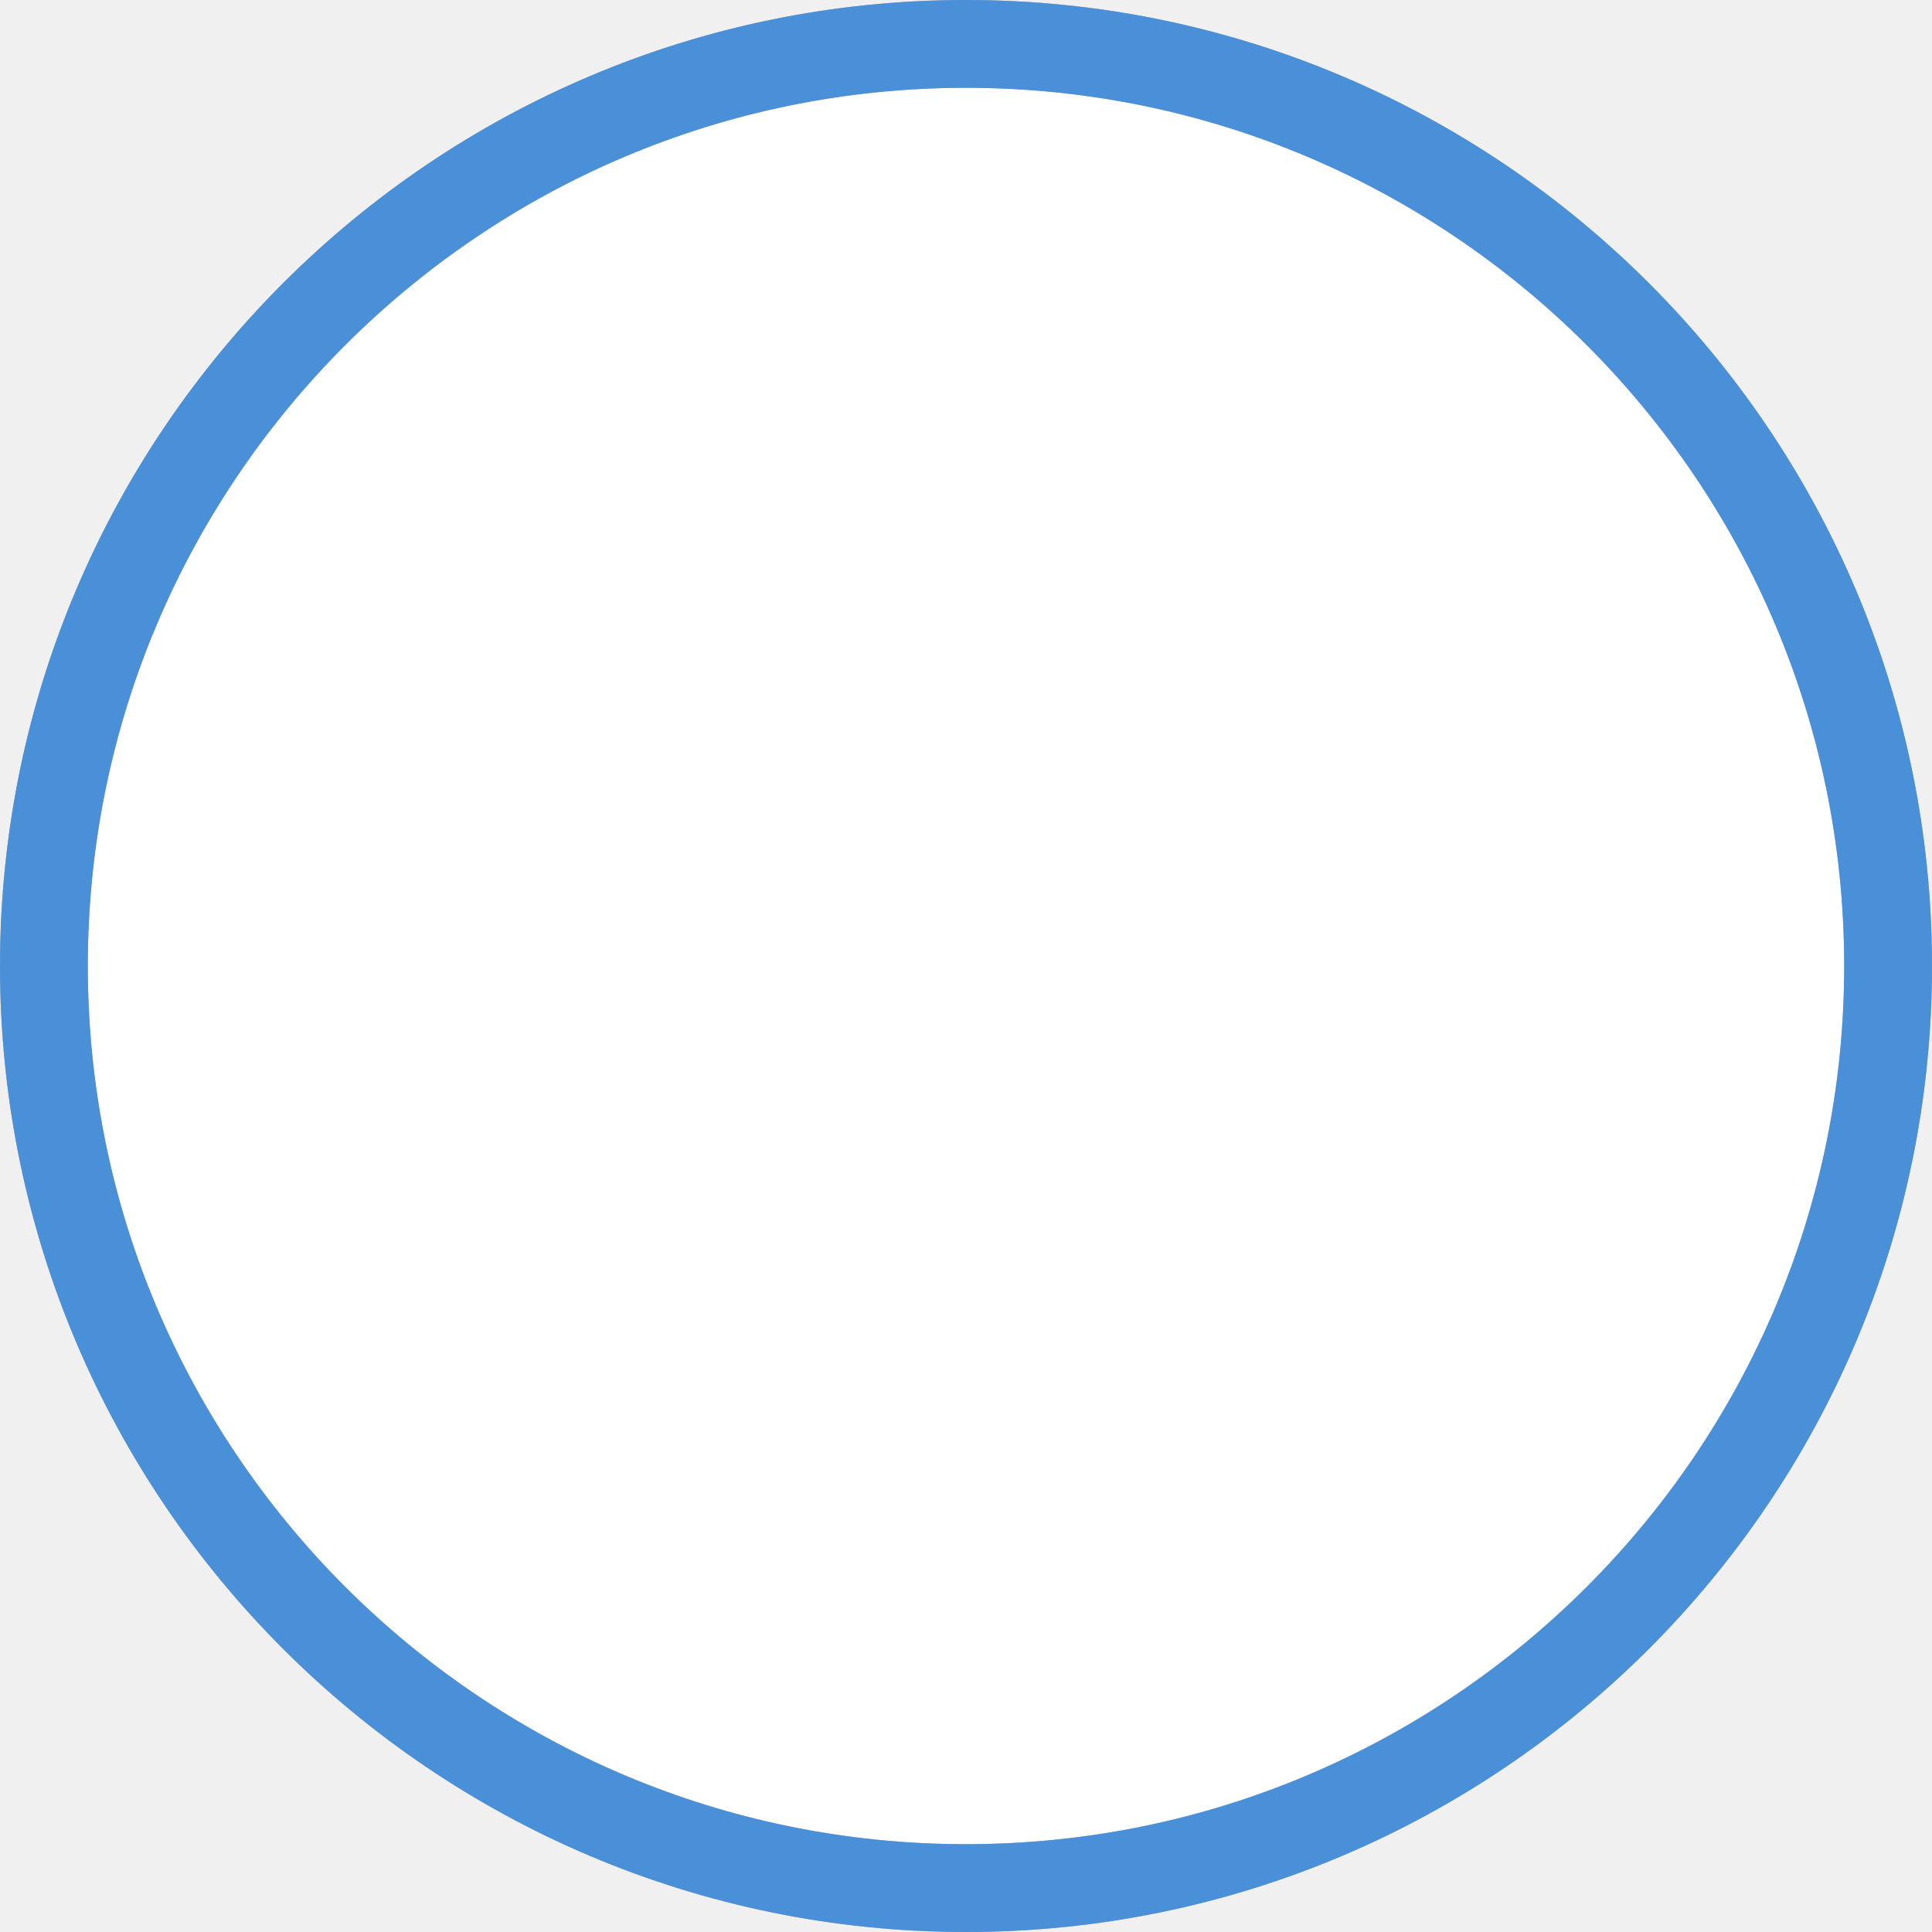
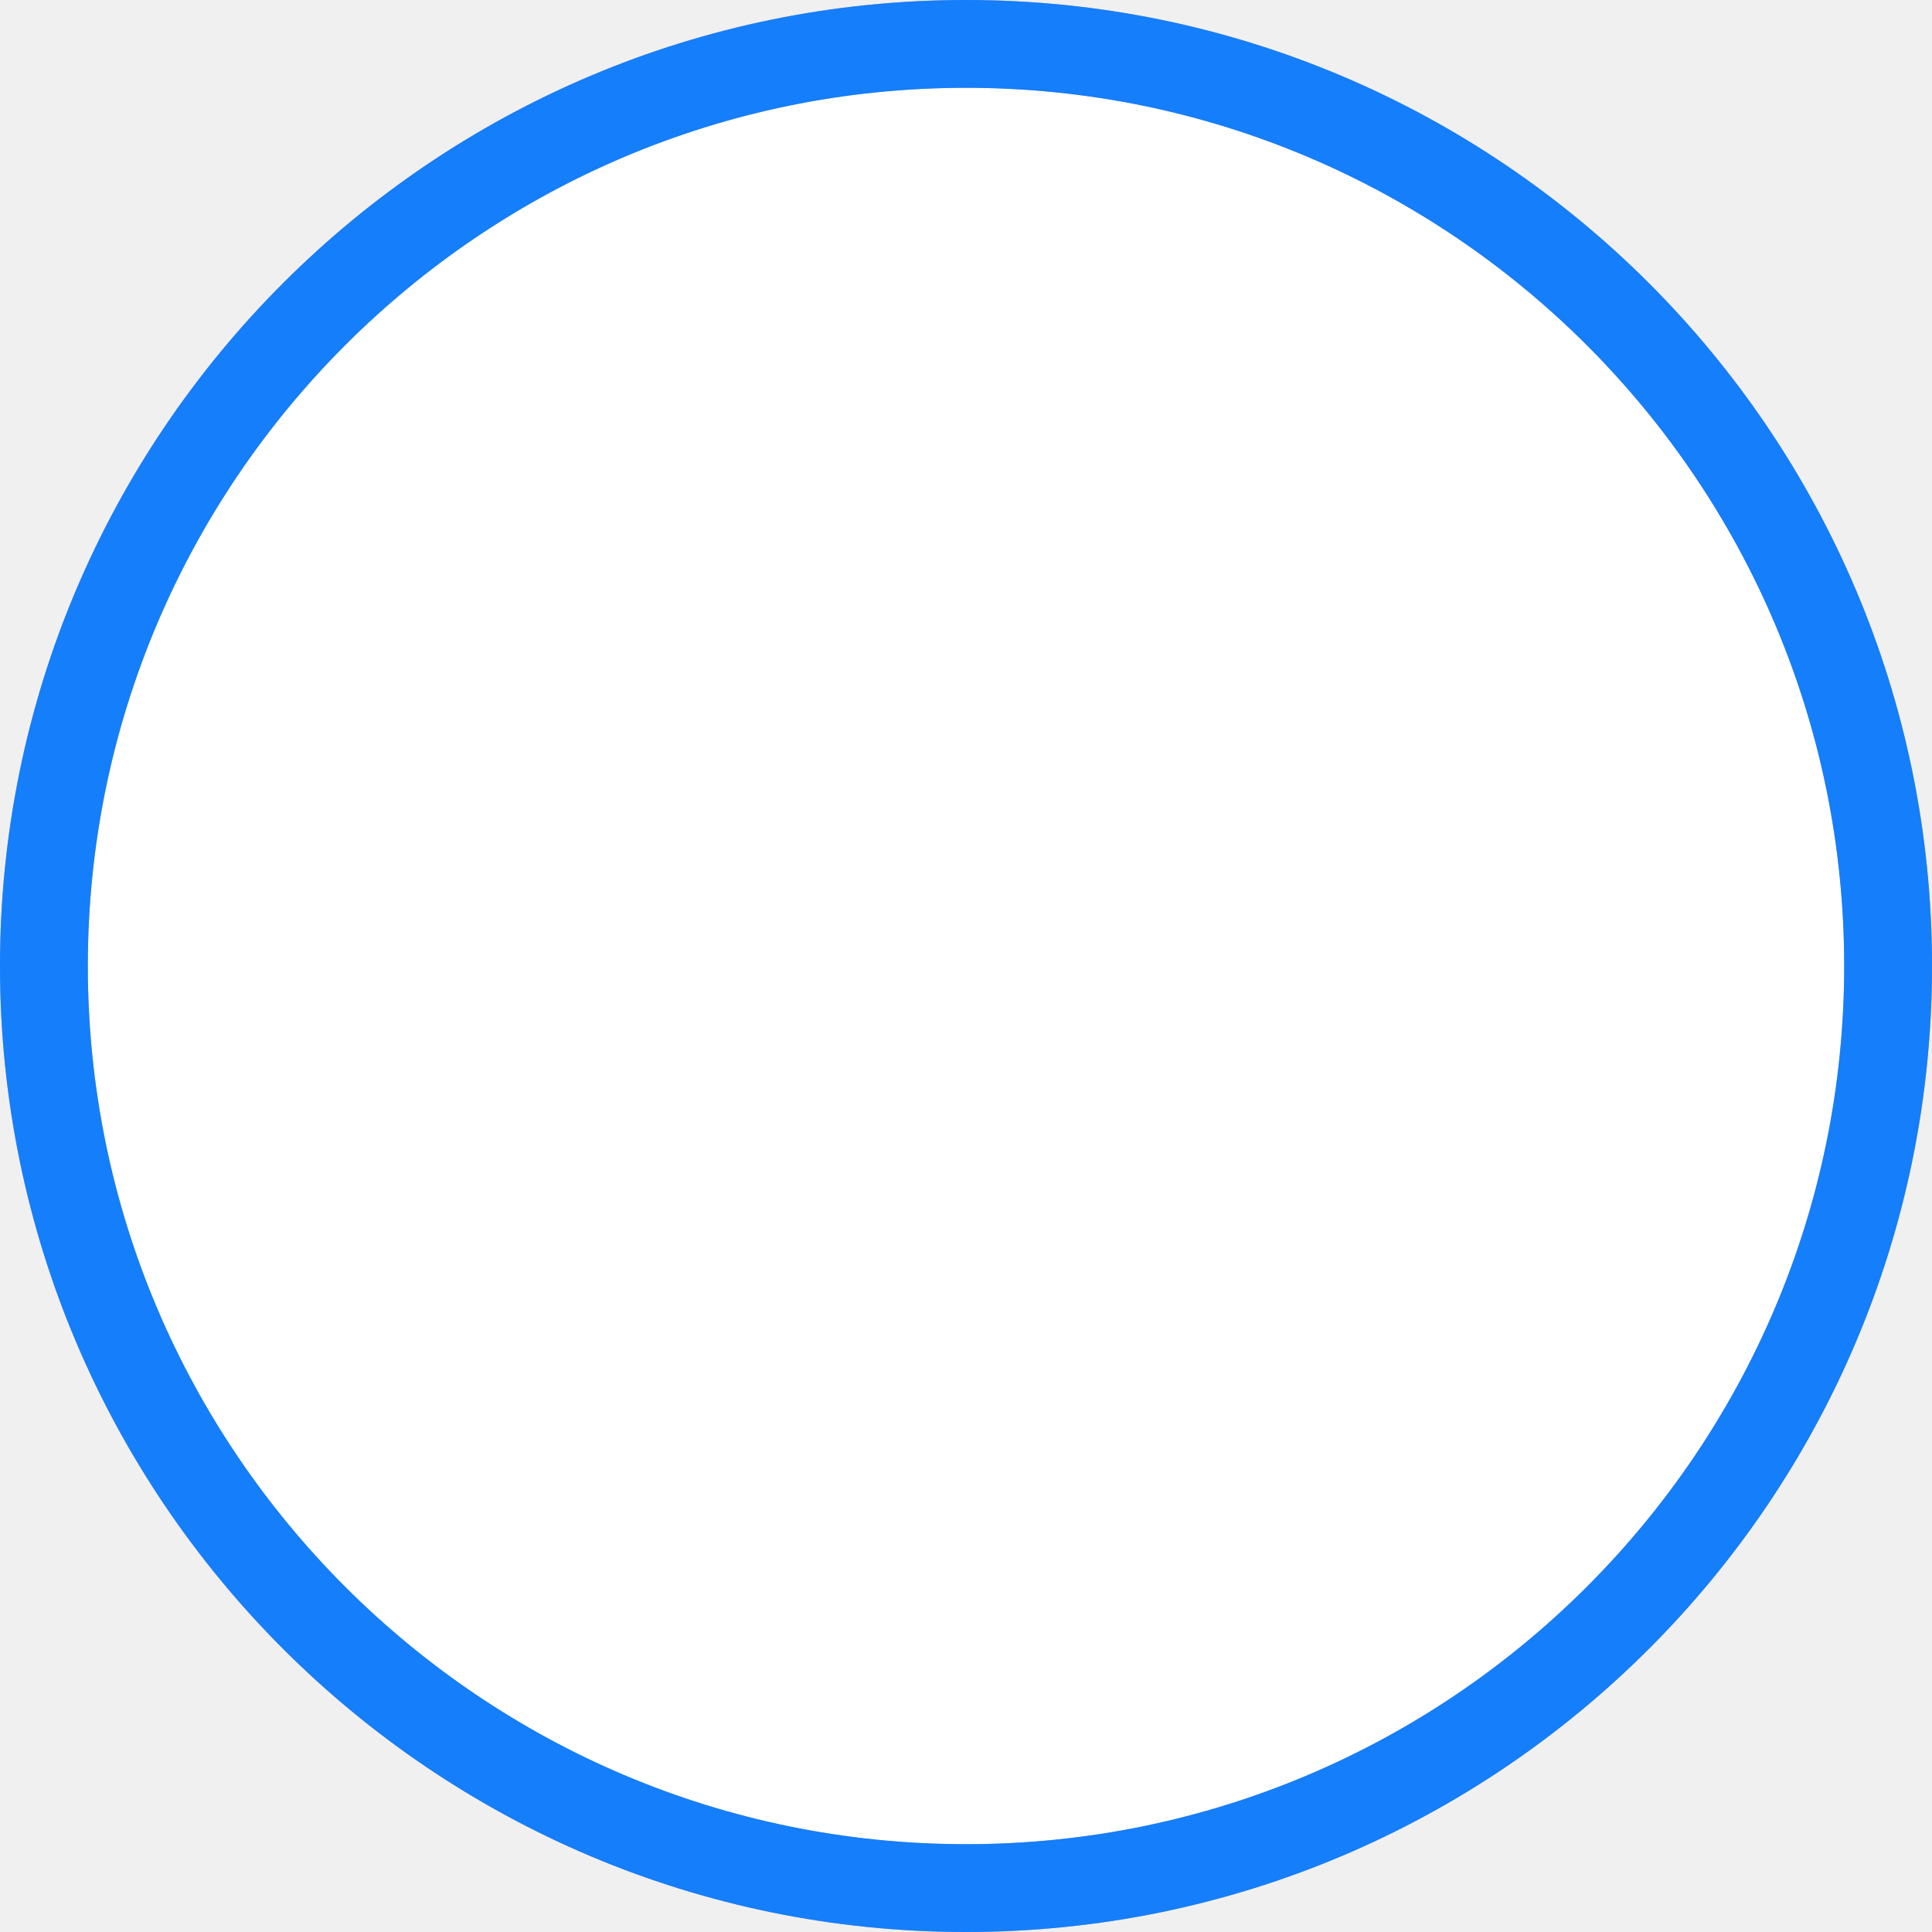
<svg xmlns="http://www.w3.org/2000/svg" xmlns:xlink="http://www.w3.org/1999/xlink" version="1.2" width="22" height="22" id="svg2">
  <defs id="defs4">
    <linearGradient id="linearGradient4011-9-9-70-6-4">
      <stop id="stop4013-5-4-3-4-3" style="stop-color:#ffffff;stop-opacity:1" offset="0" />
      <stop id="stop4015-1-5-70-6-7" style="stop-color:#ffffff;stop-opacity:0.235" offset="0.508" />
      <stop id="stop4017-7-0-13-7-0" style="stop-color:#ffffff;stop-opacity:0.157" offset="0.835" />
      <stop id="stop4019-1-12-7-5-0" style="stop-color:#ffffff;stop-opacity:0.392" offset="1" />
    </linearGradient>
    <linearGradient id="linearGradient4215-8-4-7-28">
      <stop id="stop4217-1-2-7-5" style="stop-color:#dcdcdc;stop-opacity:1" offset="0" />
      <stop id="stop4219-3-4-5-0" style="stop-color:#f0f0f0;stop-opacity:1" offset="1" />
    </linearGradient>
    <linearGradient x1="71.204" y1="6.238" x2="71.204" y2="44.341" id="linearGradient6377" xlink:href="#linearGradient4011-9-9-70-6-4" gradientUnits="userSpaceOnUse" gradientTransform="matrix(0.5135135,0,0,0.5135135,-25.83613,-2.02128)" />
    <linearGradient x1="38.977" y1="59.968" x2="38.977" y2="8.093" id="linearGradient6387" xlink:href="#linearGradient4215-8-4-7-28" gradientUnits="userSpaceOnUse" gradientTransform="matrix(0.4117647,0,0,0.4117647,-2.17647,-3)" />
    <linearGradient xlink:href="#linearGradient4011-9-9-70-61-7" id="linearGradient14699" gradientUnits="userSpaceOnUse" gradientTransform="matrix(-0.5135135,0,0,0.5135135,47.83613,-2.021284)" x1="71.204" y1="6.238" x2="71.204" y2="44.341" />
    <linearGradient id="linearGradient4011-9-9-70-61-7">
      <stop id="stop4013-5-4-3-8-3" style="stop-color:#ffffff;stop-opacity:1;" offset="0" />
      <stop offset="0.508" style="stop-color:#ffffff;stop-opacity:0.235;" id="stop4015-1-5-70-9-5" />
      <stop id="stop4017-7-0-13-0-1" style="stop-color:#ffffff;stop-opacity:0.157;" offset="0.835" />
      <stop id="stop4019-1-12-7-0-7" style="stop-color:#ffffff;stop-opacity:0.392;" offset="1" />
    </linearGradient>
    <linearGradient xlink:href="#linearGradient4215-8-4-07-7" id="linearGradient14702" gradientUnits="userSpaceOnUse" gradientTransform="matrix(-0.4117647,0,0,0.4117647,24.17647,-3)" x1="38.977" y1="59.968" x2="38.977" y2="8.093" />
    <linearGradient id="linearGradient4215-8-4-07-7">
      <stop style="stop-color:#e9e9e9;stop-opacity:1;" offset="0" id="stop4217-1-2-1-2" />
      <stop style="stop-color:#ffffff;stop-opacity:1;" offset="1" id="stop4219-3-4-0-96" />
    </linearGradient>
    <linearGradient xlink:href="#linearGradient4215-8-4-07-7" id="linearGradient3458" gradientUnits="userSpaceOnUse" gradientTransform="matrix(-0.4117647,0,0,0.4117647,24.17647,-3)" x1="38.977" y1="59.968" x2="38.977" y2="8.093" />
  </defs>
  <text x="1095.784" y="-11.614" id="text4087-2-6-5" xml:space="preserve" style="font-size:14px;font-style:normal;font-weight:normal;opacity:0.8;fill:#000000;fill-opacity:1;stroke:none;font-family:Bitstream Vera Sans">
    <tspan x="1095.784" y="-11.614" id="tspan4089-7-2-9" />
  </text>
  <text x="1122.268" y="-56.645" id="text4087-2-6-5-5" xml:space="preserve" style="font-size:14px;font-style:normal;font-weight:normal;opacity:0.8;fill:#000000;fill-opacity:1;stroke:none;font-family:Bitstream Vera Sans">
    <tspan x="1122.268" y="-56.645" id="tspan4089-7-2-9-6" />
  </text>
  <text x="-503.11" y="-89.89" id="text4087-2-6-5-2" xml:space="preserve" style="font-size:14px;font-style:normal;font-weight:normal;opacity:0.8;fill:#000000;fill-opacity:1;stroke:none;font-family:Bitstream Vera Sans">
    <tspan x="-503.11" y="-89.89" id="tspan4089-7-2-9-2" />
  </text>
  <text x="-2518.793" y="734.155" id="text4087-2-6-5-59" xml:space="preserve" style="font-size:14px;font-style:normal;font-weight:normal;opacity:0.8;fill:#000000;fill-opacity:1;stroke:none;font-family:Bitstream Vera Sans">
    <tspan x="-2518.793" y="734.155" id="tspan4089-7-2-9-4" />
  </text>
  <text x="-376.566" y="-515.777" id="text4087-2-6-5-1" xml:space="preserve" style="font-size:14px;font-style:normal;font-weight:normal;opacity:0.8;fill:#000000;fill-opacity:1;stroke:none;font-family:Bitstream Vera Sans">
    <tspan x="-376.566" y="-515.777" id="tspan4089-7-2-9-7" />
  </text>
  <text x="516.06" y="-972.777" id="text4087-2-6-5-7" xml:space="preserve" style="font-size:14px;font-style:normal;font-weight:normal;opacity:0.8;fill:#000000;fill-opacity:1;stroke:none;font-family:Bitstream Vera Sans">
    <tspan x="516.06" y="-972.777" id="tspan4089-7-2-9-1" />
  </text>
  <text x="542.544" y="-1017.808" id="text4087-2-6-5-5-3" xml:space="preserve" style="font-size:14px;font-style:normal;font-weight:normal;opacity:0.8;fill:#000000;fill-opacity:1;stroke:none;font-family:Bitstream Vera Sans">
    <tspan x="542.544" y="-1017.808" id="tspan4089-7-2-9-6-5" />
  </text>
  <text x="-1105.94" y="-1025.777" id="text4087-2-6-5-3" xml:space="preserve" style="font-size:14px;font-style:normal;font-weight:normal;opacity:0.8;fill:#000000;fill-opacity:1;stroke:none;font-family:Bitstream Vera Sans">
    <tspan x="-1105.94" y="-1025.777" id="tspan4089-7-2-9-18" />
  </text>
  <text x="508.368" y="-1327.777" id="text4087-2-6-5-4" xml:space="preserve" style="font-size:14px;font-style:normal;font-weight:normal;opacity:0.8;fill:#000000;fill-opacity:1;stroke:none;font-family:Bitstream Vera Sans">
    <tspan x="508.368" y="-1327.777" id="tspan4089-7-2-9-9" />
  </text>
  <text x="2150.95" y="-635.108" id="text4087-2-6-5-7-1" xml:space="preserve" style="font-size:14px;font-style:normal;font-weight:normal;opacity:0.8;fill:#000000;fill-opacity:1;stroke:none;font-family:Bitstream Vera Sans">
    <tspan x="2150.95" y="-635.108" id="tspan4089-7-2-9-1-8" />
  </text>
  <text x="2177.433" y="-680.139" id="text4087-2-6-5-5-5" xml:space="preserve" style="font-size:14px;font-style:normal;font-weight:normal;opacity:0.8;fill:#000000;fill-opacity:1;stroke:none;font-family:Bitstream Vera Sans">
    <tspan x="2177.433" y="-680.139" id="tspan4089-7-2-9-6-9" />
  </text>
  <text x="528.95" y="-688.108" id="text4087-2-6-5-75" xml:space="preserve" style="font-size:14px;font-style:normal;font-weight:normal;opacity:0.8;fill:#000000;fill-opacity:1;stroke:none;font-family:Bitstream Vera Sans">
    <tspan x="528.95" y="-688.108" id="tspan4089-7-2-9-3" />
  </text>
  <text x="2143.258" y="-990.108" id="text4087-2-6-5-4-8" xml:space="preserve" style="font-size:14px;font-style:normal;font-weight:normal;opacity:0.8;fill:#000000;fill-opacity:1;stroke:none;font-family:Bitstream Vera Sans">
    <tspan x="2143.258" y="-990.108" id="tspan4089-7-2-9-9-8" />
  </text>
  <text x="-507.599" y="-741.262" id="text4087-2-6-5-45" xml:space="preserve" style="font-size:14px;font-style:normal;font-weight:normal;opacity:0.8;fill:#000000;fill-opacity:1;stroke:none;font-family:Bitstream Vera Sans">
    <tspan x="-507.599" y="-741.262" id="tspan4089-7-2-9-75" />
  </text>
  <text x="-2523.282" y="82.783" id="text4087-2-6-5-59-7" xml:space="preserve" style="font-size:14px;font-style:normal;font-weight:normal;opacity:0.8;fill:#000000;fill-opacity:1;stroke:none;font-family:Bitstream Vera Sans">
    <tspan x="-2523.282" y="82.783" id="tspan4089-7-2-9-4-0" />
  </text>
  <text x="-627.998" y="185.432" id="text4087-2-6-5-8" xml:space="preserve" style="font-size:14px;font-style:normal;font-weight:normal;opacity:0.8;fill:#000000;fill-opacity:1;stroke:none;font-family:Bitstream Vera Sans">
    <tspan x="-627.998" y="185.432" id="tspan4089-7-2-9-19" />
  </text>
  <text x="597.784" y="-12.614" id="text4087-2-6-5-7-5" xml:space="preserve" style="font-size:14px;font-style:normal;font-weight:normal;opacity:0.8;fill:#000000;fill-opacity:1;stroke:none;font-family:Bitstream Vera Sans">
    <tspan x="597.784" y="-12.614" id="tspan4089-7-2-9-1-2" />
  </text>
  <text x="624.268" y="-57.645" id="text4087-2-6-5-5-0" xml:space="preserve" style="font-size:14px;font-style:normal;font-weight:normal;opacity:0.8;fill:#000000;fill-opacity:1;stroke:none;font-family:Bitstream Vera Sans">
    <tspan x="624.268" y="-57.645" id="tspan4089-7-2-9-6-2" />
  </text>
  <text x="-1024.216" y="-65.614" id="text4087-2-6-5-26" xml:space="preserve" style="font-size:14px;font-style:normal;font-weight:normal;opacity:0.8;fill:#000000;fill-opacity:1;stroke:none;font-family:Bitstream Vera Sans">
    <tspan x="-1024.216" y="-65.614" id="tspan4089-7-2-9-90" />
  </text>
  <text x="590.092" y="-367.614" id="text4087-2-6-5-4-3" xml:space="preserve" style="font-size:14px;font-style:normal;font-weight:normal;opacity:0.8;fill:#000000;fill-opacity:1;stroke:none;font-family:Bitstream Vera Sans">
    <tspan x="590.092" y="-367.614" id="tspan4089-7-2-9-9-5" />
  </text>
  <text x="-545.842" y="-68.614" id="text4087-2-6-5-55" xml:space="preserve" style="font-size:14px;font-style:normal;font-weight:normal;opacity:0.8;fill:#000000;fill-opacity:1;stroke:none;font-family:Bitstream Vera Sans">
    <tspan x="-545.842" y="-68.614" id="tspan4089-7-2-9-32" />
  </text>
  <text x="-2561.524" y="755.431" id="text4087-2-6-5-59-9" xml:space="preserve" style="font-size:14px;font-style:normal;font-weight:normal;opacity:0.8;fill:#000000;fill-opacity:1;stroke:none;font-family:Bitstream Vera Sans">
    <tspan x="-2561.524" y="755.431" id="tspan4089-7-2-9-4-1" />
  </text>
  <text x="-378.842" y="-1020.846" id="text4087-2-6-5-1-8" xml:space="preserve" style="font-size:14px;font-style:normal;font-weight:normal;opacity:0.8;fill:#000000;fill-opacity:1;stroke:none;font-family:Bitstream Vera Sans">
    <tspan x="-378.842" y="-1020.846" id="tspan4089-7-2-9-7-8" />
  </text>
  <text x="513.784" y="-1477.846" id="text4087-2-6-5-7-8" xml:space="preserve" style="font-size:14px;font-style:normal;font-weight:normal;opacity:0.8;fill:#000000;fill-opacity:1;stroke:none;font-family:Bitstream Vera Sans">
    <tspan x="513.784" y="-1477.846" id="tspan4089-7-2-9-1-9" />
  </text>
  <text x="540.268" y="-1522.877" id="text4087-2-6-5-5-52" xml:space="preserve" style="font-size:14px;font-style:normal;font-weight:normal;opacity:0.8;fill:#000000;fill-opacity:1;stroke:none;font-family:Bitstream Vera Sans">
    <tspan x="540.268" y="-1522.877" id="tspan4089-7-2-9-6-4" />
  </text>
  <text x="-1108.216" y="-1530.846" id="text4087-2-6-5-3-4" xml:space="preserve" style="font-size:14px;font-style:normal;font-weight:normal;opacity:0.8;fill:#000000;fill-opacity:1;stroke:none;font-family:Bitstream Vera Sans">
    <tspan x="-1108.216" y="-1530.846" id="tspan4089-7-2-9-18-3" />
  </text>
  <text x="506.092" y="-1832.846" id="text4087-2-6-5-4-7" xml:space="preserve" style="font-size:14px;font-style:normal;font-weight:normal;opacity:0.8;fill:#000000;fill-opacity:1;stroke:none;font-family:Bitstream Vera Sans">
    <tspan x="506.092" y="-1832.846" id="tspan4089-7-2-9-9-54" />
  </text>
  <text x="2148.674" y="-1140.177" id="text4087-2-6-5-7-1-2" xml:space="preserve" style="font-size:14px;font-style:normal;font-weight:normal;opacity:0.8;fill:#000000;fill-opacity:1;stroke:none;font-family:Bitstream Vera Sans">
    <tspan x="2148.674" y="-1140.177" id="tspan4089-7-2-9-1-8-0" />
  </text>
  <text x="2175.157" y="-1185.208" id="text4087-2-6-5-5-5-6" xml:space="preserve" style="font-size:14px;font-style:normal;font-weight:normal;opacity:0.8;fill:#000000;fill-opacity:1;stroke:none;font-family:Bitstream Vera Sans">
    <tspan x="2175.157" y="-1185.208" id="tspan4089-7-2-9-6-9-8" />
  </text>
  <text x="526.674" y="-1193.177" id="text4087-2-6-5-75-4" xml:space="preserve" style="font-size:14px;font-style:normal;font-weight:normal;opacity:0.8;fill:#000000;fill-opacity:1;stroke:none;font-family:Bitstream Vera Sans">
    <tspan x="526.674" y="-1193.177" id="tspan4089-7-2-9-3-9" />
  </text>
  <text x="2140.981" y="-1495.177" id="text4087-2-6-5-4-8-1" xml:space="preserve" style="font-size:14px;font-style:normal;font-weight:normal;opacity:0.8;fill:#000000;fill-opacity:1;stroke:none;font-family:Bitstream Vera Sans">
    <tspan x="2140.981" y="-1495.177" id="tspan4089-7-2-9-9-8-8" />
  </text>
  <text x="-509.875" y="-1246.331" id="text4087-2-6-5-45-0" xml:space="preserve" style="font-size:14px;font-style:normal;font-weight:normal;opacity:0.8;fill:#000000;fill-opacity:1;stroke:none;font-family:Bitstream Vera Sans">
    <tspan x="-509.875" y="-1246.331" id="tspan4089-7-2-9-75-2" />
  </text>
  <text x="-2525.558" y="-422.286" id="text4087-2-6-5-59-5" xml:space="preserve" style="font-size:14px;font-style:normal;font-weight:normal;opacity:0.8;fill:#000000;fill-opacity:1;stroke:none;font-family:Bitstream Vera Sans">
    <tspan x="-2525.558" y="-422.286" id="tspan4089-7-2-9-4-00" />
  </text>
  <text x="-630.274" y="-319.637" id="text4087-2-6-5-264" xml:space="preserve" style="font-size:14px;font-style:normal;font-weight:normal;opacity:0.8;fill:#000000;fill-opacity:1;stroke:none;font-family:Bitstream Vera Sans">
    <tspan x="-630.274" y="-319.637" id="tspan4089-7-2-9-8" />
  </text>
  <text x="298.177" y="-53.359" id="text4087-2-6-5-42" xml:space="preserve" style="font-size:14px;font-style:normal;font-weight:normal;opacity:0.8;fill:#000000;fill-opacity:1;stroke:none;font-family:Bitstream Vera Sans">
    <tspan x="298.177" y="-53.359" id="tspan4089-7-2-9-93" />
  </text>
  <text x="324.66" y="-98.39" id="text4087-2-6-5-5-05" xml:space="preserve" style="font-size:14px;font-style:normal;font-weight:normal;opacity:0.8;fill:#000000;fill-opacity:1;stroke:none;font-family:Bitstream Vera Sans">
    <tspan x="324.66" y="-98.39" id="tspan4089-7-2-9-6-49" />
  </text>
  <text x="-1078.842" y="-312.846" id="text4087-2-6-5-1-4" xml:space="preserve" style="font-size:14px;font-style:normal;font-weight:normal;opacity:0.8;fill:#000000;fill-opacity:1;stroke:none;font-family:Bitstream Vera Sans">
    <tspan x="-1078.842" y="-312.846" id="tspan4089-7-2-9-7-7" />
  </text>
  <text x="-186.216" y="-769.846" id="text4087-2-6-5-7-56" xml:space="preserve" style="font-size:14px;font-style:normal;font-weight:normal;opacity:0.8;fill:#000000;fill-opacity:1;stroke:none;font-family:Bitstream Vera Sans">
    <tspan x="-186.216" y="-769.846" id="tspan4089-7-2-9-1-1" />
  </text>
  <text x="-159.732" y="-814.877" id="text4087-2-6-5-5-8" xml:space="preserve" style="font-size:14px;font-style:normal;font-weight:normal;opacity:0.8;fill:#000000;fill-opacity:1;stroke:none;font-family:Bitstream Vera Sans">
    <tspan x="-159.732" y="-814.877" id="tspan4089-7-2-9-6-7" />
  </text>
  <text x="-1808.216" y="-822.846" id="text4087-2-6-5-3-42" xml:space="preserve" style="font-size:14px;font-style:normal;font-weight:normal;opacity:0.8;fill:#000000;fill-opacity:1;stroke:none;font-family:Bitstream Vera Sans">
    <tspan x="-1808.216" y="-822.846" id="tspan4089-7-2-9-18-39" />
  </text>
  <text x="-193.908" y="-1124.846" id="text4087-2-6-5-4-4" xml:space="preserve" style="font-size:14px;font-style:normal;font-weight:normal;opacity:0.8;fill:#000000;fill-opacity:1;stroke:none;font-family:Bitstream Vera Sans">
    <tspan x="-193.908" y="-1124.846" id="tspan4089-7-2-9-9-3" />
  </text>
  <text x="1448.674" y="-432.177" id="text4087-2-6-5-7-1-0" xml:space="preserve" style="font-size:14px;font-style:normal;font-weight:normal;opacity:0.8;fill:#000000;fill-opacity:1;stroke:none;font-family:Bitstream Vera Sans">
    <tspan x="1448.674" y="-432.177" id="tspan4089-7-2-9-1-8-5" />
  </text>
  <text x="1475.157" y="-477.208" id="text4087-2-6-5-5-5-5" xml:space="preserve" style="font-size:14px;font-style:normal;font-weight:normal;opacity:0.8;fill:#000000;fill-opacity:1;stroke:none;font-family:Bitstream Vera Sans">
    <tspan x="1475.157" y="-477.208" id="tspan4089-7-2-9-6-9-2" />
  </text>
  <text x="-173.326" y="-485.177" id="text4087-2-6-5-75-9" xml:space="preserve" style="font-size:14px;font-style:normal;font-weight:normal;opacity:0.8;fill:#000000;fill-opacity:1;stroke:none;font-family:Bitstream Vera Sans">
    <tspan x="-173.326" y="-485.177" id="tspan4089-7-2-9-3-1" />
  </text>
  <text x="1440.981" y="-787.177" id="text4087-2-6-5-4-8-18" xml:space="preserve" style="font-size:14px;font-style:normal;font-weight:normal;opacity:0.8;fill:#000000;fill-opacity:1;stroke:none;font-family:Bitstream Vera Sans">
    <tspan x="1440.981" y="-787.177" id="tspan4089-7-2-9-9-8-4" />
  </text>
  <text x="-1209.876" y="-538.331" id="text4087-2-6-5-45-3" xml:space="preserve" style="font-size:14px;font-style:normal;font-weight:normal;opacity:0.8;fill:#000000;fill-opacity:1;stroke:none;font-family:Bitstream Vera Sans">
    <tspan x="-1209.876" y="-538.331" id="tspan4089-7-2-9-75-7" />
  </text>
  <text x="-3225.558" y="285.714" id="text4087-2-6-5-59-8" xml:space="preserve" style="font-size:14px;font-style:normal;font-weight:normal;opacity:0.8;fill:#000000;fill-opacity:1;stroke:none;font-family:Bitstream Vera Sans">
    <tspan x="-3225.558" y="285.714" id="tspan4089-7-2-9-4-2" />
  </text>
  <g transform="translate(-666,-771.0522)" id="layer4-0">
    <text x="-664.274" y="1159.415" id="text4087-2-6-5-20" xml:space="preserve" style="font-size:14px;font-style:normal;font-weight:normal;opacity:0.8;fill:#000000;fill-opacity:1;stroke:none;font-family:Bitstream Vera Sans">
      <tspan x="-664.274" y="1159.415" id="tspan4089-7-2-9-82" />
    </text>
  </g>
  <text x="1095.784" y="-3.614" id="text4087-2-6-5-9" xml:space="preserve" style="font-size:14px;font-style:normal;font-weight:normal;opacity:0.8;fill:#000000;fill-opacity:1;stroke:none;font-family:Bitstream Vera Sans">
    <tspan x="1095.784" y="-3.614" id="tspan4089-7-2-9-43" />
  </text>
  <text x="1122.268" y="-48.645" id="text4087-2-6-5-5-51" xml:space="preserve" style="font-size:14px;font-style:normal;font-weight:normal;opacity:0.8;fill:#000000;fill-opacity:1;stroke:none;font-family:Bitstream Vera Sans">
    <tspan x="1122.268" y="-48.645" id="tspan4089-7-2-9-6-74" />
  </text>
  <text x="-503.11" y="-81.89" id="text4087-2-6-5-2-3" xml:space="preserve" style="font-size:14px;font-style:normal;font-weight:normal;opacity:0.8;fill:#000000;fill-opacity:1;stroke:none;font-family:Bitstream Vera Sans">
    <tspan x="-503.11" y="-81.89" id="tspan4089-7-2-9-2-1" />
  </text>
  <text x="-2518.793" y="742.155" id="text4087-2-6-5-59-4" xml:space="preserve" style="font-size:14px;font-style:normal;font-weight:normal;opacity:0.8;fill:#000000;fill-opacity:1;stroke:none;font-family:Bitstream Vera Sans">
    <tspan x="-2518.793" y="742.155" id="tspan4089-7-2-9-4-6" />
  </text>
  <text x="-376.566" y="-507.777" id="text4087-2-6-5-1-9" xml:space="preserve" style="font-size:14px;font-style:normal;font-weight:normal;opacity:0.8;fill:#000000;fill-opacity:1;stroke:none;font-family:Bitstream Vera Sans">
    <tspan x="-376.566" y="-507.777" id="tspan4089-7-2-9-7-4" />
  </text>
  <text x="516.06" y="-964.777" id="text4087-2-6-5-7-2" xml:space="preserve" style="font-size:14px;font-style:normal;font-weight:normal;opacity:0.8;fill:#000000;fill-opacity:1;stroke:none;font-family:Bitstream Vera Sans">
    <tspan x="516.06" y="-964.777" id="tspan4089-7-2-9-1-26" />
  </text>
  <text x="542.544" y="-1009.808" id="text4087-2-6-5-5-3-4" xml:space="preserve" style="font-size:14px;font-style:normal;font-weight:normal;opacity:0.8;fill:#000000;fill-opacity:1;stroke:none;font-family:Bitstream Vera Sans">
    <tspan x="542.544" y="-1009.808" id="tspan4089-7-2-9-6-5-1" />
  </text>
  <text x="-1105.94" y="-1017.777" id="text4087-2-6-5-3-2" xml:space="preserve" style="font-size:14px;font-style:normal;font-weight:normal;opacity:0.8;fill:#000000;fill-opacity:1;stroke:none;font-family:Bitstream Vera Sans">
    <tspan x="-1105.94" y="-1017.777" id="tspan4089-7-2-9-18-8" />
  </text>
  <text x="508.368" y="-1319.777" id="text4087-2-6-5-4-89" xml:space="preserve" style="font-size:14px;font-style:normal;font-weight:normal;opacity:0.8;fill:#000000;fill-opacity:1;stroke:none;font-family:Bitstream Vera Sans">
    <tspan x="508.368" y="-1319.777" id="tspan4089-7-2-9-9-2" />
  </text>
  <text x="2150.95" y="-627.108" id="text4087-2-6-5-7-1-8" xml:space="preserve" style="font-size:14px;font-style:normal;font-weight:normal;opacity:0.8;fill:#000000;fill-opacity:1;stroke:none;font-family:Bitstream Vera Sans">
    <tspan x="2150.95" y="-627.108" id="tspan4089-7-2-9-1-8-8" />
  </text>
  <text x="2177.433" y="-672.139" id="text4087-2-6-5-5-5-8" xml:space="preserve" style="font-size:14px;font-style:normal;font-weight:normal;opacity:0.8;fill:#000000;fill-opacity:1;stroke:none;font-family:Bitstream Vera Sans">
    <tspan x="2177.433" y="-672.139" id="tspan4089-7-2-9-6-9-6" />
  </text>
  <text x="528.95" y="-680.108" id="text4087-2-6-5-75-8" xml:space="preserve" style="font-size:14px;font-style:normal;font-weight:normal;opacity:0.8;fill:#000000;fill-opacity:1;stroke:none;font-family:Bitstream Vera Sans">
    <tspan x="528.95" y="-680.108" id="tspan4089-7-2-9-3-3" />
  </text>
  <text x="2143.258" y="-982.108" id="text4087-2-6-5-4-8-8" xml:space="preserve" style="font-size:14px;font-style:normal;font-weight:normal;opacity:0.8;fill:#000000;fill-opacity:1;stroke:none;font-family:Bitstream Vera Sans">
    <tspan x="2143.258" y="-982.108" id="tspan4089-7-2-9-9-8-3" />
  </text>
  <text x="-507.599" y="-733.262" id="text4087-2-6-5-45-33" xml:space="preserve" style="font-size:14px;font-style:normal;font-weight:normal;opacity:0.8;fill:#000000;fill-opacity:1;stroke:none;font-family:Bitstream Vera Sans">
    <tspan x="-507.599" y="-733.262" id="tspan4089-7-2-9-75-8" />
  </text>
  <text x="-2523.282" y="90.783" id="text4087-2-6-5-59-7-0" xml:space="preserve" style="font-size:14px;font-style:normal;font-weight:normal;opacity:0.8;fill:#000000;fill-opacity:1;stroke:none;font-family:Bitstream Vera Sans">
    <tspan x="-2523.282" y="90.783" id="tspan4089-7-2-9-4-0-4" />
  </text>
  <text x="-627.998" y="193.432" id="text4087-2-6-5-8-7" xml:space="preserve" style="font-size:14px;font-style:normal;font-weight:normal;opacity:0.8;fill:#000000;fill-opacity:1;stroke:none;font-family:Bitstream Vera Sans">
    <tspan x="-627.998" y="193.432" id="tspan4089-7-2-9-19-6" />
  </text>
  <text x="597.784" y="-4.614" id="text4087-2-6-5-7-5-8" xml:space="preserve" style="font-size:14px;font-style:normal;font-weight:normal;opacity:0.8;fill:#000000;fill-opacity:1;stroke:none;font-family:Bitstream Vera Sans">
    <tspan x="597.784" y="-4.614" id="tspan4089-7-2-9-1-2-9" />
  </text>
  <text x="624.268" y="-49.645" id="text4087-2-6-5-5-0-0" xml:space="preserve" style="font-size:14px;font-style:normal;font-weight:normal;opacity:0.8;fill:#000000;fill-opacity:1;stroke:none;font-family:Bitstream Vera Sans">
    <tspan x="624.268" y="-49.645" id="tspan4089-7-2-9-6-2-6" />
  </text>
  <text x="-1024.216" y="-57.614" id="text4087-2-6-5-26-8" xml:space="preserve" style="font-size:14px;font-style:normal;font-weight:normal;opacity:0.8;fill:#000000;fill-opacity:1;stroke:none;font-family:Bitstream Vera Sans">
    <tspan x="-1024.216" y="-57.614" id="tspan4089-7-2-9-90-7" />
  </text>
  <text x="590.092" y="-359.614" id="text4087-2-6-5-4-3-9" xml:space="preserve" style="font-size:14px;font-style:normal;font-weight:normal;opacity:0.8;fill:#000000;fill-opacity:1;stroke:none;font-family:Bitstream Vera Sans">
    <tspan x="590.092" y="-359.614" id="tspan4089-7-2-9-9-5-0" />
  </text>
  <text x="-545.842" y="-60.614" id="text4087-2-6-5-55-3" xml:space="preserve" style="font-size:14px;font-style:normal;font-weight:normal;opacity:0.8;fill:#000000;fill-opacity:1;stroke:none;font-family:Bitstream Vera Sans">
    <tspan x="-545.842" y="-60.614" id="tspan4089-7-2-9-32-3" />
  </text>
  <text x="-2561.524" y="763.431" id="text4087-2-6-5-59-9-3" xml:space="preserve" style="font-size:14px;font-style:normal;font-weight:normal;opacity:0.8;fill:#000000;fill-opacity:1;stroke:none;font-family:Bitstream Vera Sans">
    <tspan x="-2561.524" y="763.431" id="tspan4089-7-2-9-4-1-7" />
  </text>
  <text x="-378.842" y="-1012.846" id="text4087-2-6-5-1-8-3" xml:space="preserve" style="font-size:14px;font-style:normal;font-weight:normal;opacity:0.8;fill:#000000;fill-opacity:1;stroke:none;font-family:Bitstream Vera Sans">
    <tspan x="-378.842" y="-1012.846" id="tspan4089-7-2-9-7-8-2" />
  </text>
  <text x="513.784" y="-1469.846" id="text4087-2-6-5-7-8-6" xml:space="preserve" style="font-size:14px;font-style:normal;font-weight:normal;opacity:0.8;fill:#000000;fill-opacity:1;stroke:none;font-family:Bitstream Vera Sans">
    <tspan x="513.784" y="-1469.846" id="tspan4089-7-2-9-1-9-5" />
  </text>
  <text x="540.268" y="-1514.877" id="text4087-2-6-5-5-52-2" xml:space="preserve" style="font-size:14px;font-style:normal;font-weight:normal;opacity:0.8;fill:#000000;fill-opacity:1;stroke:none;font-family:Bitstream Vera Sans">
    <tspan x="540.268" y="-1514.877" id="tspan4089-7-2-9-6-4-6" />
  </text>
  <text x="-1108.216" y="-1522.846" id="text4087-2-6-5-3-4-5" xml:space="preserve" style="font-size:14px;font-style:normal;font-weight:normal;opacity:0.8;fill:#000000;fill-opacity:1;stroke:none;font-family:Bitstream Vera Sans">
    <tspan x="-1108.216" y="-1522.846" id="tspan4089-7-2-9-18-3-8" />
  </text>
  <text x="506.092" y="-1824.846" id="text4087-2-6-5-4-7-7" xml:space="preserve" style="font-size:14px;font-style:normal;font-weight:normal;opacity:0.8;fill:#000000;fill-opacity:1;stroke:none;font-family:Bitstream Vera Sans">
    <tspan x="506.092" y="-1824.846" id="tspan4089-7-2-9-9-54-9" />
  </text>
  <text x="2148.674" y="-1132.177" id="text4087-2-6-5-7-1-2-6" xml:space="preserve" style="font-size:14px;font-style:normal;font-weight:normal;opacity:0.8;fill:#000000;fill-opacity:1;stroke:none;font-family:Bitstream Vera Sans">
    <tspan x="2148.674" y="-1132.177" id="tspan4089-7-2-9-1-8-0-0" />
  </text>
  <text x="2175.157" y="-1177.208" id="text4087-2-6-5-5-5-6-4" xml:space="preserve" style="font-size:14px;font-style:normal;font-weight:normal;opacity:0.8;fill:#000000;fill-opacity:1;stroke:none;font-family:Bitstream Vera Sans">
    <tspan x="2175.157" y="-1177.208" id="tspan4089-7-2-9-6-9-8-1" />
  </text>
  <text x="526.674" y="-1185.177" id="text4087-2-6-5-75-4-0" xml:space="preserve" style="font-size:14px;font-style:normal;font-weight:normal;opacity:0.8;fill:#000000;fill-opacity:1;stroke:none;font-family:Bitstream Vera Sans">
    <tspan x="526.674" y="-1185.177" id="tspan4089-7-2-9-3-9-4" />
  </text>
  <text x="2140.981" y="-1487.177" id="text4087-2-6-5-4-8-1-8" xml:space="preserve" style="font-size:14px;font-style:normal;font-weight:normal;opacity:0.8;fill:#000000;fill-opacity:1;stroke:none;font-family:Bitstream Vera Sans">
    <tspan x="2140.981" y="-1487.177" id="tspan4089-7-2-9-9-8-8-7" />
  </text>
  <text x="-509.875" y="-1238.331" id="text4087-2-6-5-45-0-0" xml:space="preserve" style="font-size:14px;font-style:normal;font-weight:normal;opacity:0.8;fill:#000000;fill-opacity:1;stroke:none;font-family:Bitstream Vera Sans">
    <tspan x="-509.875" y="-1238.331" id="tspan4089-7-2-9-75-2-8" />
  </text>
  <text x="-2525.558" y="-414.286" id="text4087-2-6-5-59-5-6" xml:space="preserve" style="font-size:14px;font-style:normal;font-weight:normal;opacity:0.8;fill:#000000;fill-opacity:1;stroke:none;font-family:Bitstream Vera Sans">
    <tspan x="-2525.558" y="-414.286" id="tspan4089-7-2-9-4-00-2" />
  </text>
  <text x="-630.274" y="-311.637" id="text4087-2-6-5-264-4" xml:space="preserve" style="font-size:14px;font-style:normal;font-weight:normal;opacity:0.8;fill:#000000;fill-opacity:1;stroke:none;font-family:Bitstream Vera Sans">
    <tspan x="-630.274" y="-311.637" id="tspan4089-7-2-9-8-7" />
  </text>
  <text x="298.177" y="-45.359" id="text4087-2-6-5-42-9" xml:space="preserve" style="font-size:14px;font-style:normal;font-weight:normal;opacity:0.8;fill:#000000;fill-opacity:1;stroke:none;font-family:Bitstream Vera Sans">
    <tspan x="298.177" y="-45.359" id="tspan4089-7-2-9-93-3" />
  </text>
  <text x="324.66" y="-90.39" id="text4087-2-6-5-5-05-9" xml:space="preserve" style="font-size:14px;font-style:normal;font-weight:normal;opacity:0.8;fill:#000000;fill-opacity:1;stroke:none;font-family:Bitstream Vera Sans">
    <tspan x="324.66" y="-90.39" id="tspan4089-7-2-9-6-49-2" />
  </text>
  <text x="-1078.842" y="-304.846" id="text4087-2-6-5-1-4-8" xml:space="preserve" style="font-size:14px;font-style:normal;font-weight:normal;opacity:0.8;fill:#000000;fill-opacity:1;stroke:none;font-family:Bitstream Vera Sans">
    <tspan x="-1078.842" y="-304.846" id="tspan4089-7-2-9-7-7-3" />
  </text>
  <text x="-186.216" y="-761.846" id="text4087-2-6-5-7-56-0" xml:space="preserve" style="font-size:14px;font-style:normal;font-weight:normal;opacity:0.8;fill:#000000;fill-opacity:1;stroke:none;font-family:Bitstream Vera Sans">
    <tspan x="-186.216" y="-761.846" id="tspan4089-7-2-9-1-1-1" />
  </text>
  <text x="-159.732" y="-806.877" id="text4087-2-6-5-5-8-7" xml:space="preserve" style="font-size:14px;font-style:normal;font-weight:normal;opacity:0.8;fill:#000000;fill-opacity:1;stroke:none;font-family:Bitstream Vera Sans">
    <tspan x="-159.732" y="-806.877" id="tspan4089-7-2-9-6-7-8" />
  </text>
  <text x="-1808.216" y="-814.846" id="text4087-2-6-5-3-42-9" xml:space="preserve" style="font-size:14px;font-style:normal;font-weight:normal;opacity:0.8;fill:#000000;fill-opacity:1;stroke:none;font-family:Bitstream Vera Sans">
    <tspan x="-1808.216" y="-814.846" id="tspan4089-7-2-9-18-39-1" />
  </text>
  <text x="-193.908" y="-1116.846" id="text4087-2-6-5-4-4-5" xml:space="preserve" style="font-size:14px;font-style:normal;font-weight:normal;opacity:0.8;fill:#000000;fill-opacity:1;stroke:none;font-family:Bitstream Vera Sans">
    <tspan x="-193.908" y="-1116.846" id="tspan4089-7-2-9-9-3-4" />
  </text>
  <text x="1448.674" y="-424.177" id="text4087-2-6-5-7-1-0-9" xml:space="preserve" style="font-size:14px;font-style:normal;font-weight:normal;opacity:0.8;fill:#000000;fill-opacity:1;stroke:none;font-family:Bitstream Vera Sans">
    <tspan x="1448.674" y="-424.177" id="tspan4089-7-2-9-1-8-5-2" />
  </text>
  <text x="1475.157" y="-469.208" id="text4087-2-6-5-5-5-5-5" xml:space="preserve" style="font-size:14px;font-style:normal;font-weight:normal;opacity:0.8;fill:#000000;fill-opacity:1;stroke:none;font-family:Bitstream Vera Sans">
    <tspan x="1475.157" y="-469.208" id="tspan4089-7-2-9-6-9-2-7" />
  </text>
  <text x="-173.326" y="-477.177" id="text4087-2-6-5-75-9-4" xml:space="preserve" style="font-size:14px;font-style:normal;font-weight:normal;opacity:0.8;fill:#000000;fill-opacity:1;stroke:none;font-family:Bitstream Vera Sans">
    <tspan x="-173.326" y="-477.177" id="tspan4089-7-2-9-3-1-9" />
  </text>
  <text x="1440.981" y="-779.177" id="text4087-2-6-5-4-8-18-9" xml:space="preserve" style="font-size:14px;font-style:normal;font-weight:normal;opacity:0.8;fill:#000000;fill-opacity:1;stroke:none;font-family:Bitstream Vera Sans">
    <tspan x="1440.981" y="-779.177" id="tspan4089-7-2-9-9-8-4-4" />
  </text>
  <text x="-1209.876" y="-530.331" id="text4087-2-6-5-45-3-5" xml:space="preserve" style="font-size:14px;font-style:normal;font-weight:normal;opacity:0.8;fill:#000000;fill-opacity:1;stroke:none;font-family:Bitstream Vera Sans">
    <tspan x="-1209.876" y="-530.331" id="tspan4089-7-2-9-75-7-9" />
  </text>
  <text x="-3225.558" y="293.714" id="text4087-2-6-5-59-8-3" xml:space="preserve" style="font-size:14px;font-style:normal;font-weight:normal;opacity:0.8;fill:#000000;fill-opacity:1;stroke:none;font-family:Bitstream Vera Sans">
    <tspan x="-3225.558" y="293.714" id="tspan4089-7-2-9-4-2-5" />
  </text>
  <g transform="translate(-666,-763.0522)" id="layer4-0-7">
    <text x="-664.274" y="1159.415" id="text4087-2-6-5-20-0" xml:space="preserve" style="font-size:14px;font-style:normal;font-weight:normal;opacity:0.8;fill:#000000;fill-opacity:1;stroke:none;font-family:Bitstream Vera Sans">
      <tspan x="-664.274" y="1159.415" id="tspan4089-7-2-9-82-8" />
    </text>
  </g>
  <text x="608" y="-422.82" id="text7276" xml:space="preserve" style="font-size:14px;font-style:normal;font-variant:normal;font-weight:normal;font-stretch:normal;fill:#000000;fill-opacity:1;stroke:none;font-family:Droid Sans;-inkscape-font-specification:Droid Sans">
    <tspan x="608" y="-422.82" id="tspan7278" />
    <tspan x="608" y="-405.32" id="tspan7280" />
  </text>
  <text x="1122.158" y="-955.614" id="text4087-2-6-5-51" xml:space="preserve" style="font-size:14px;font-style:normal;font-weight:normal;opacity:0.8;fill:#000000;fill-opacity:1;stroke:none;font-family:Bitstream Vera Sans">
    <tspan x="1122.158" y="-955.614" id="tspan4089-7-2-9-97" />
  </text>
  <text x="-893.524" y="-131.569" id="text4087-2-6-5-59-2" xml:space="preserve" style="font-size:14px;font-style:normal;font-weight:normal;opacity:0.8;fill:#000000;fill-opacity:1;stroke:none;font-family:Bitstream Vera Sans">
    <tspan x="-893.524" y="-131.569" id="tspan4089-7-2-9-4-4" />
  </text>
  <text x="1925.784" y="-1270.614" id="text4087-2-6-5-7-7" xml:space="preserve" style="font-size:14px;font-style:normal;font-weight:normal;opacity:0.8;fill:#000000;fill-opacity:1;stroke:none;font-family:Bitstream Vera Sans">
    <tspan x="1925.784" y="-1270.614" id="tspan4089-7-2-9-1-6" />
  </text>
  <text x="1952.268" y="-1315.645" id="text4087-2-6-5-5-6" xml:space="preserve" style="font-size:14px;font-style:normal;font-weight:normal;opacity:0.8;fill:#000000;fill-opacity:1;stroke:none;font-family:Bitstream Vera Sans">
    <tspan x="1952.268" y="-1315.645" id="tspan4089-7-2-9-6-53" />
  </text>
  <text x="303.784" y="-1323.614" id="text4087-2-6-5-54" xml:space="preserve" style="font-size:14px;font-style:normal;font-weight:normal;opacity:0.8;fill:#000000;fill-opacity:1;stroke:none;font-family:Bitstream Vera Sans">
    <tspan x="303.784" y="-1323.614" id="tspan4089-7-2-9-0" />
  </text>
  <text x="1918.092" y="-1625.614" id="text4087-2-6-5-4-1" xml:space="preserve" style="font-size:14px;font-style:normal;font-weight:normal;opacity:0.8;fill:#000000;fill-opacity:1;stroke:none;font-family:Bitstream Vera Sans">
    <tspan x="1918.092" y="-1625.614" id="tspan4089-7-2-9-9-28" />
  </text>
  <g transform="translate(-117,-23.82014)" id="layer1" />
  <path style="color:#000000;fill:#ffffff;fill-opacity:1;fill-rule:nonzero;stroke:none;stroke-width:1;marker:none;visibility:visible;display:inline;overflow:visible;enable-background:accumulate" d="M 11 0.5 C 5.206 0.5 0.5 5.206 0.5 11 C 0.5 16.794 5.206 21.5 11 21.5 C 16.794 21.5 21.5 16.794 21.5 11 C 21.5 5.206 16.794 0.5 11 0.5 z " id="path2555-7-1-9-4" />
  <path d="M 1.5,11 C 1.5,16.247 5.754,20.5 11,20.5 16.247,20.5 20.5,16.246 20.5,11 20.5,5.753 16.247,1.5 11,1.5 5.754,1.5 1.5,5.753 1.5,11 l 0,0 z" id="path8655-6-0-5-2" style="color:#000000;fill:none;stroke:url(#linearGradient14699);stroke-width:1;stroke-linecap:round;stroke-linejoin:round;stroke-miterlimit:4;stroke-opacity:1;stroke-dasharray:none;stroke-dashoffset:0;marker:none;visibility:visible;display:inline;overflow:visible;enable-background:accumulate" />
  <path d="M 11,0.5 C 16.794,0.5 21.5,5.206 21.5,11 21.5,16.794 16.794,21.5 11,21.5 5.206,21.5 0.5,16.794 0.5,11 0.5,5.206 5.206,0.5 11,0.5 z" id="path2555-7-1-9-9-41" style="opacity:0.5;color:#000000;fill:none;stroke:#656565;stroke-width:1;stroke-linecap:round;stroke-linejoin:round;stroke-miterlimit:4;stroke-opacity:1;stroke-dasharray:none;stroke-dashoffset:0;marker:none;visibility:visible;display:inline;overflow:visible;enable-background:accumulate" />
-   <path d="M 11,0.5 C 5.206,0.5 0.5,5.206 0.5,11 0.5,16.794 5.206,21.5 11,21.5 16.794,21.5 21.5,16.794 21.5,11 21.5,5.206 16.794,0.5 11,0.5 z" id="path7070" style="color:#000000;fill:none;stroke:#4a90d9;stroke-width:1;stroke-opacity:1;marker:none;visibility:visible;display:inline;overflow:visible;enable-background:accumulate" />
+   <path d="M 11,0.5 C 5.206,0.5 0.5,5.206 0.5,11 0.5,16.794 5.206,21.5 11,21.5 16.794,21.5 21.5,16.794 21.5,11 21.5,5.206 16.794,0.5 11,0.5 z" id="path7070" style="color:#000000;fill:none;stroke:#157efb;stroke-width:1;stroke-opacity:1;marker:none;visibility:visible;display:inline;overflow:visible;enable-background:accumulate" />
</svg>
